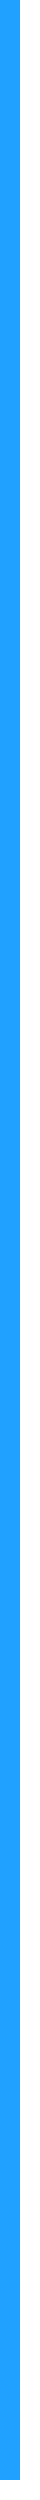
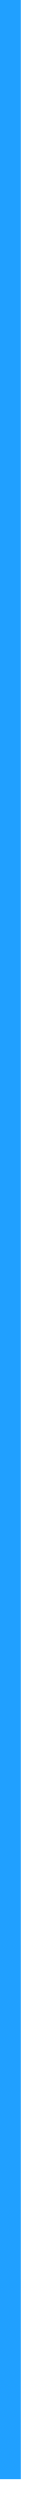
- <svg xmlns="http://www.w3.org/2000/svg" version="1.1" width="2px" height="125px">
-   <g transform="matrix(1 0 0 1 -3584 -456 )">
-     <path d="M 3584.5 456  L 3584.5 580  " stroke-width="1" stroke="#20a0ff" fill="none" />
+ <svg xmlns="http://www.w3.org/2000/svg" version="1.1" width="2px" height="120px">
+   <g transform="matrix(1 0 0 1 -3819 -337 )">
+     <path d="M 3819.5 337  L 3819.5 456  " stroke-width="1" stroke="#20a0ff" fill="none" />
  </g>
</svg>
